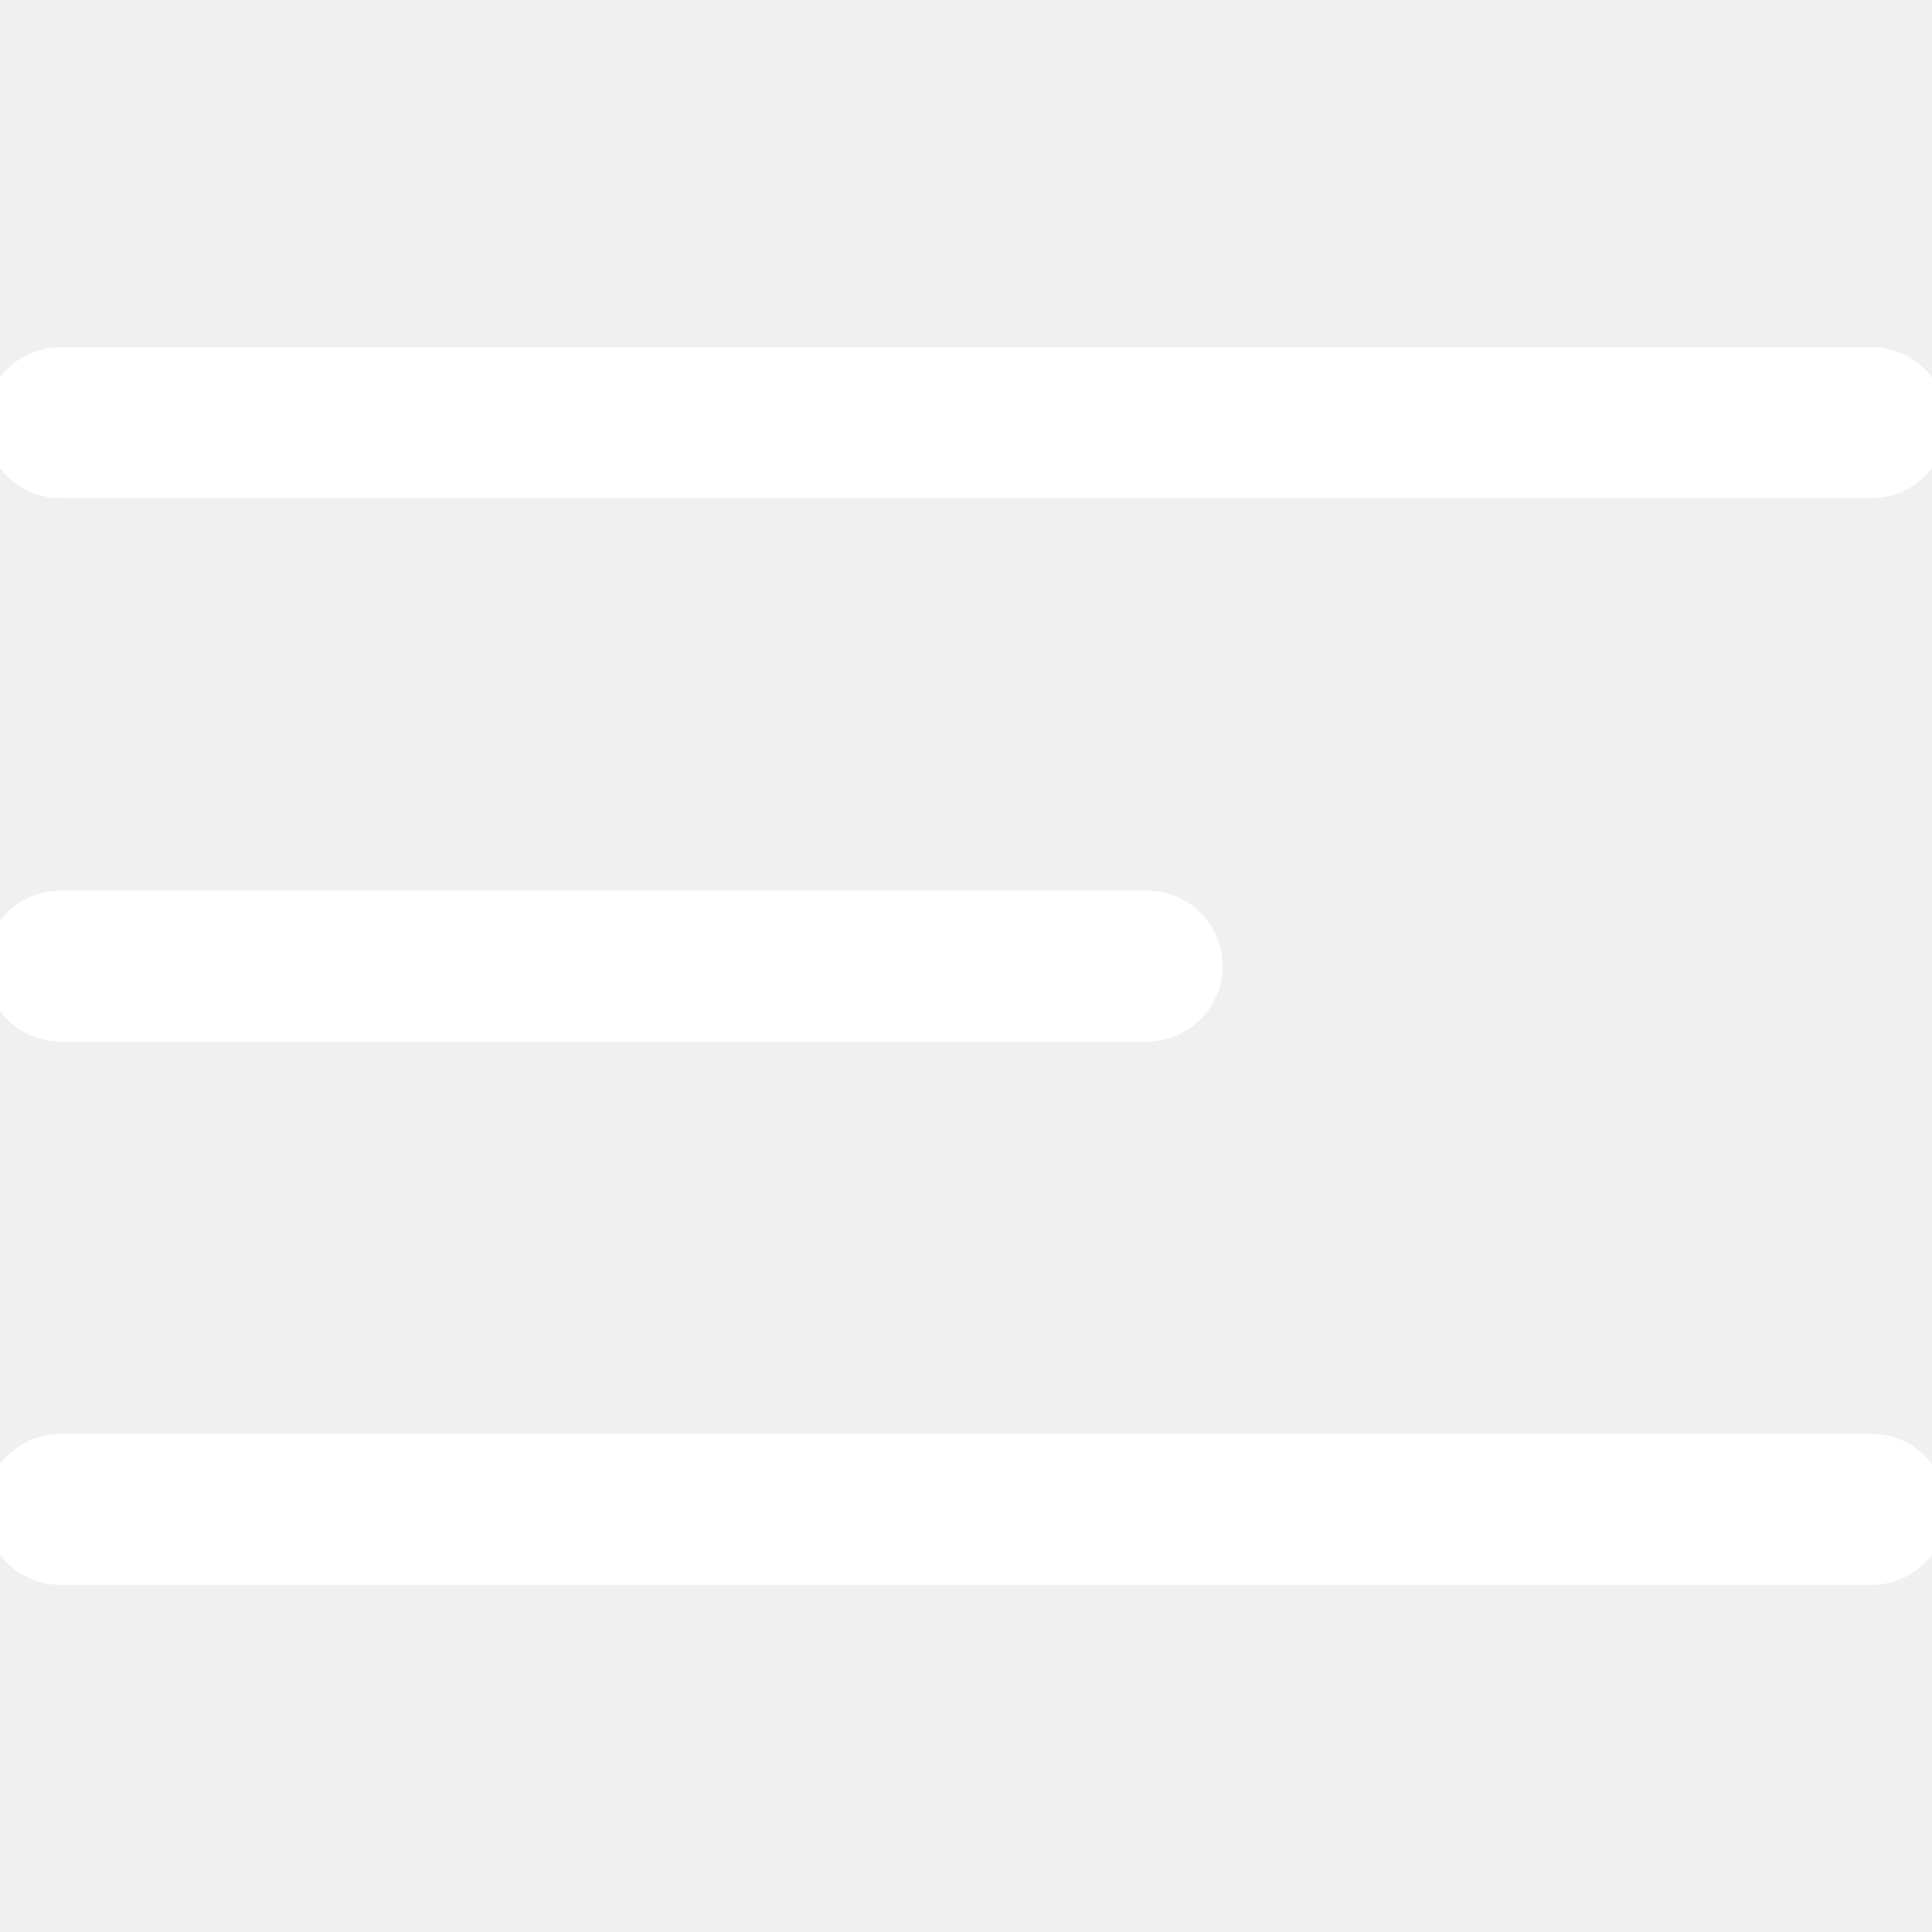
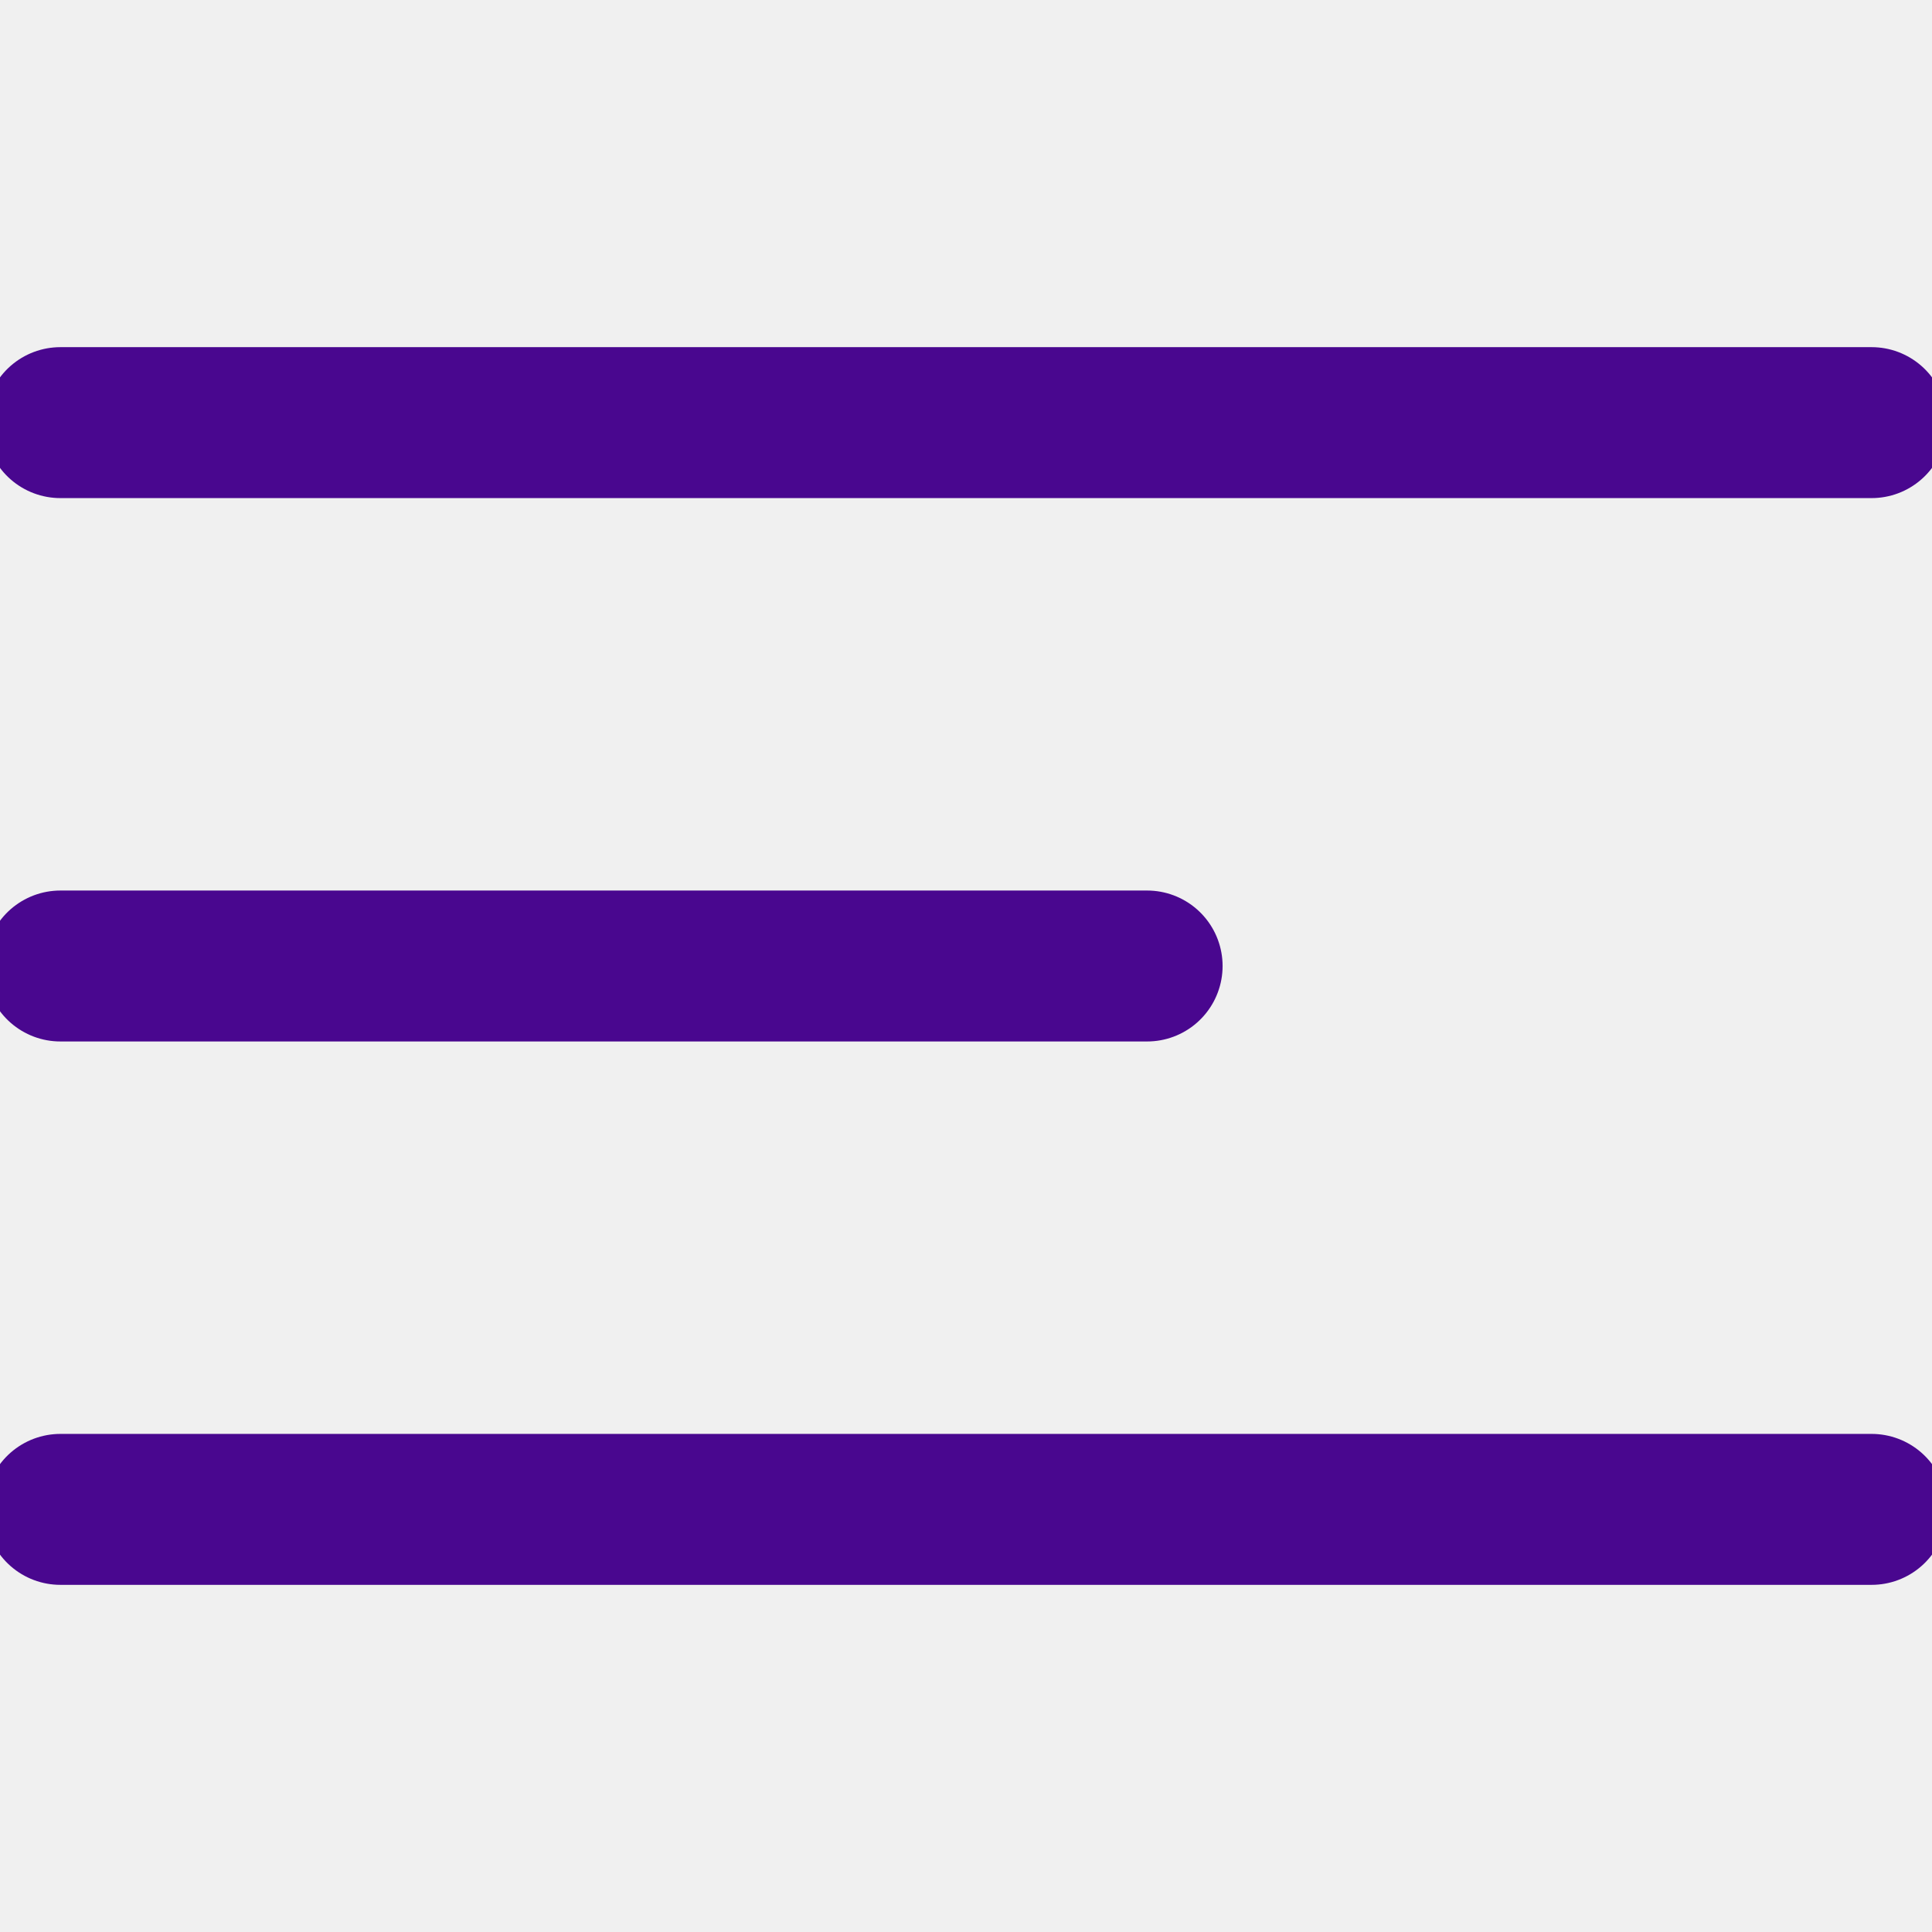
<svg xmlns="http://www.w3.org/2000/svg" viewBox="0 0 64 64" aria-labelledby="title" aria-describedby="desc" role="img">
-   <path data-name="layer2" fill="none" stroke="#fff" stroke-miterlimit="10" stroke-width="5" d="M2 14h60M2 32h36" stroke-linejoin="round" stroke-linecap="round" />
-   <path data-name="layer1" fill="none" stroke="#fff" stroke-miterlimit="10" stroke-width="5" d="M2 50h60" stroke-linejoin="round" stroke-linecap="round" />
+   <path data-name="layer2" fill="none" stroke="rgba(73, 7, 143, 1)" stroke-miterlimit="10" stroke-width="5" d="M2 14h60M2 32h36" stroke-linejoin="round" stroke-linecap="round" />
+   <path data-name="layer1" fill="none" stroke="rgba(73, 7, 143, 1)" stroke-miterlimit="10" stroke-width="5" d="M2 50h60" stroke-linejoin="round" stroke-linecap="round" />
</svg>
